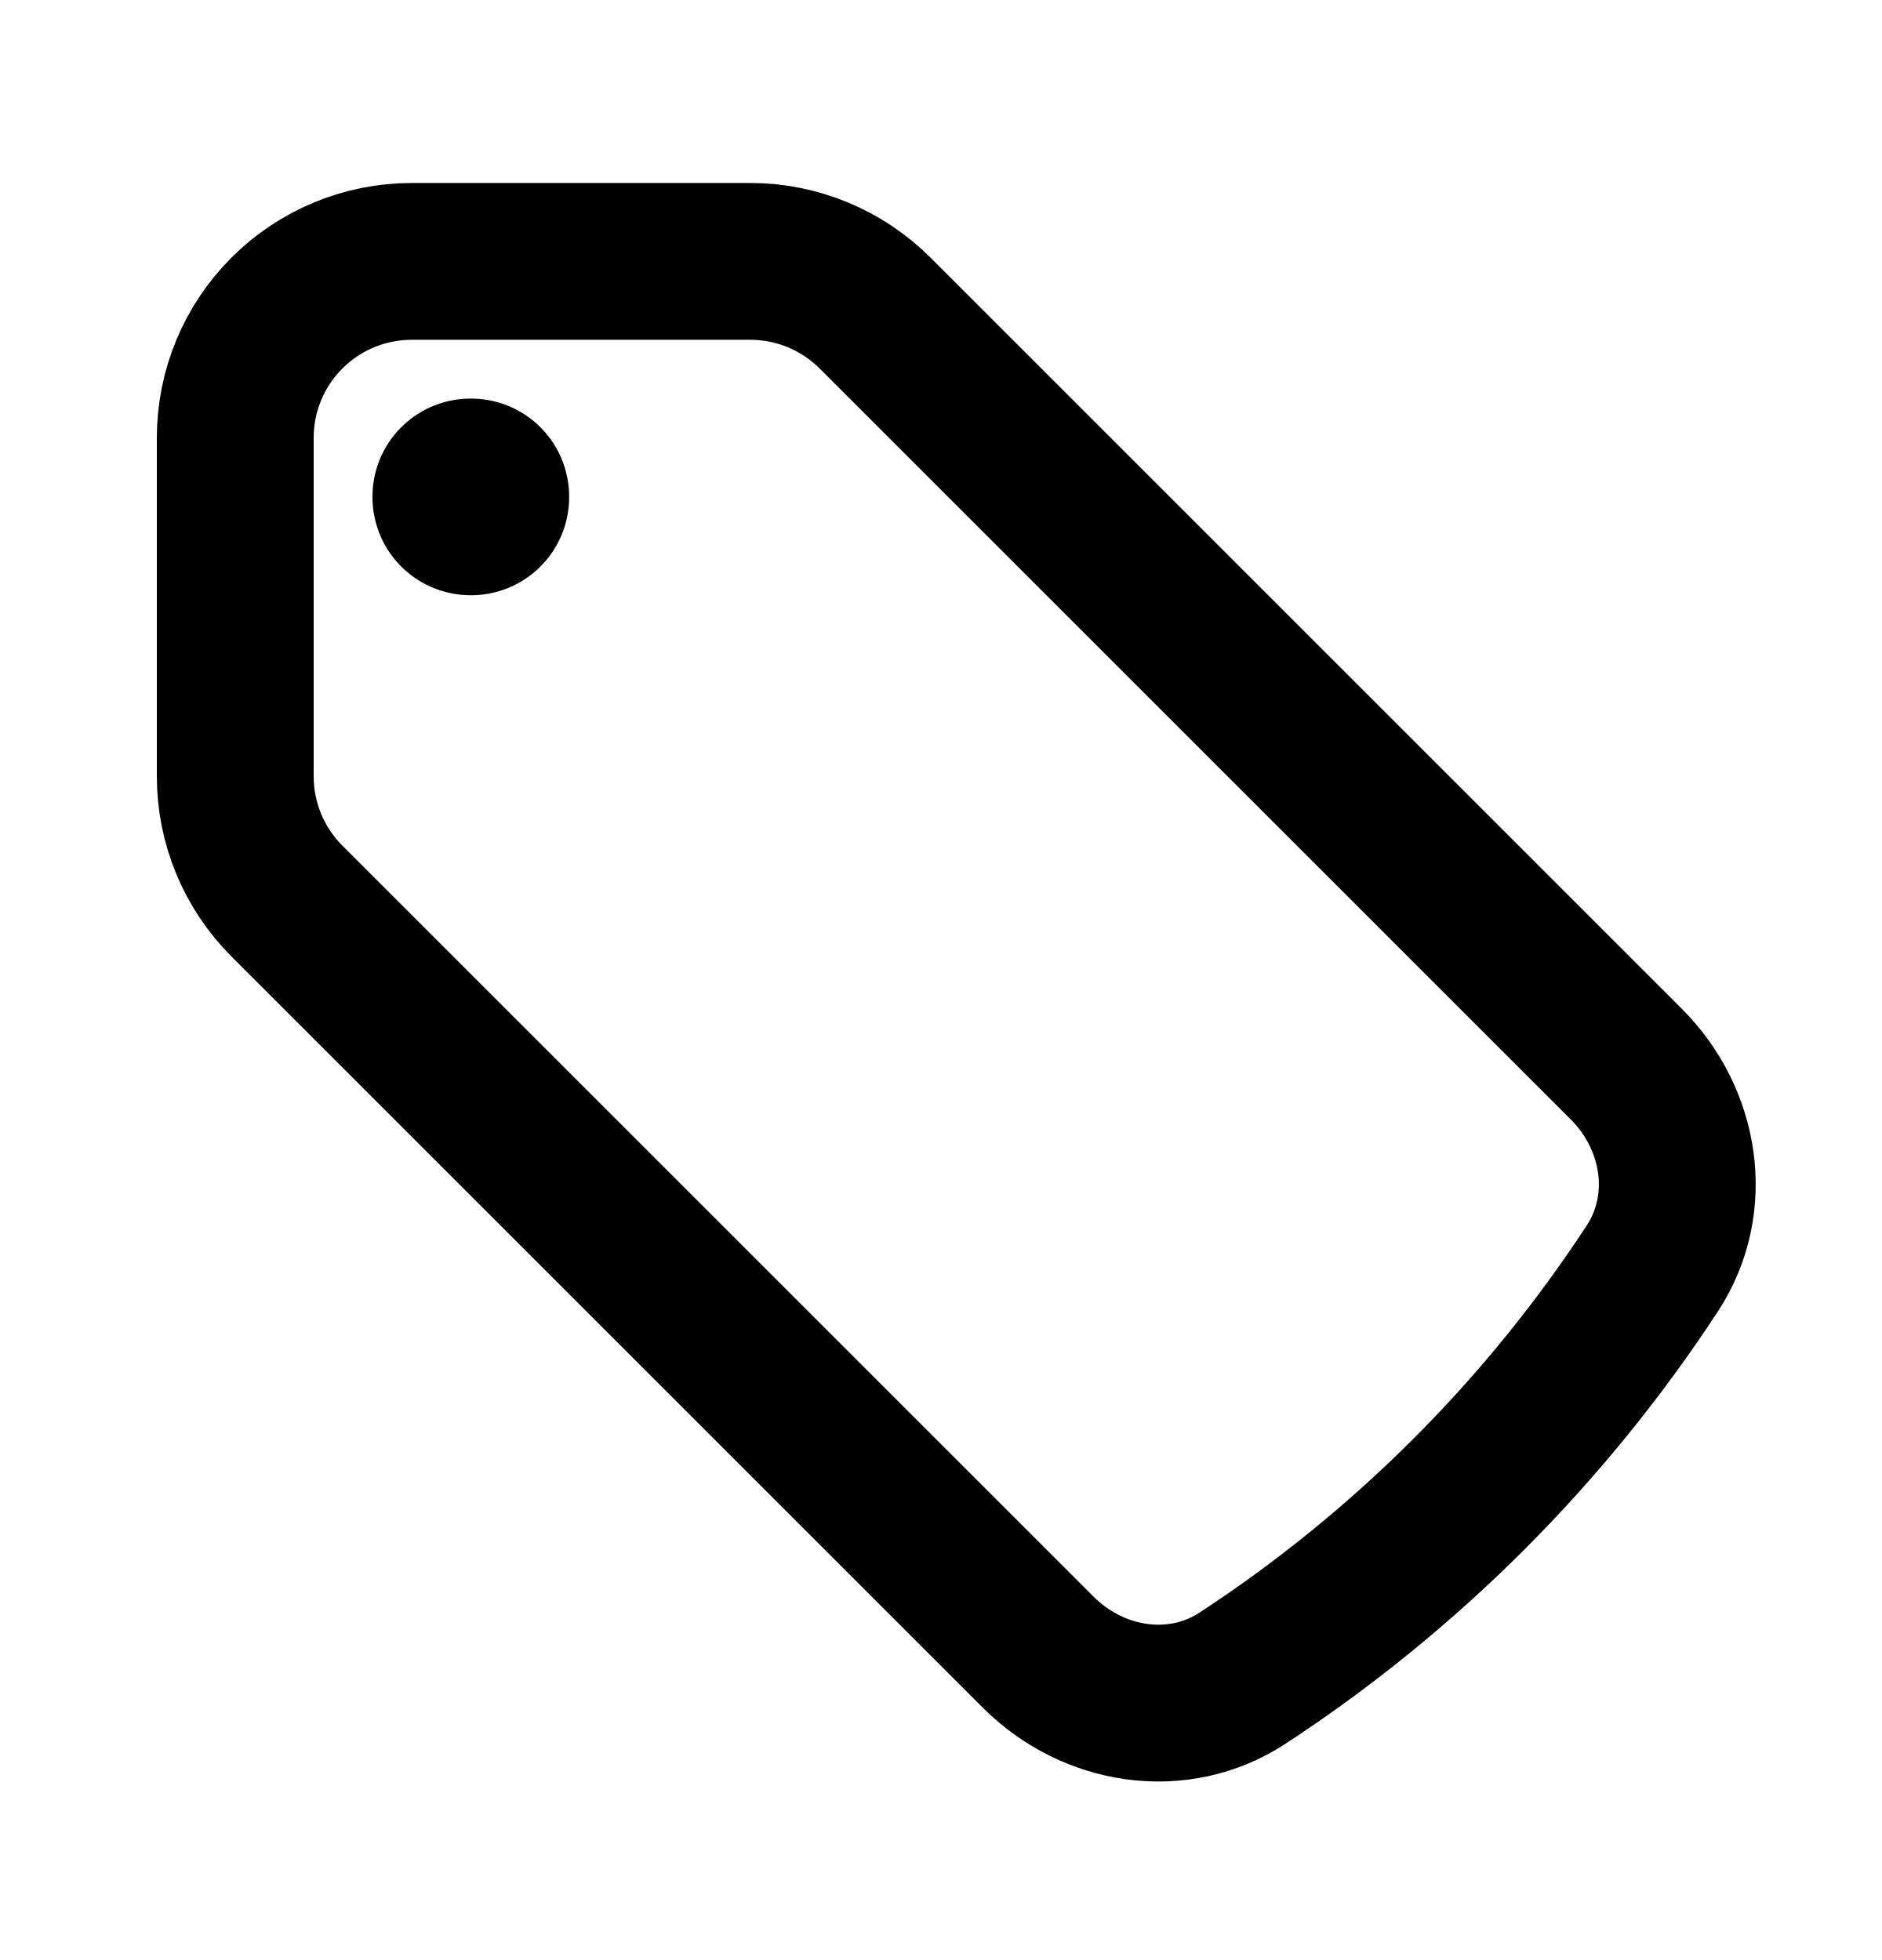
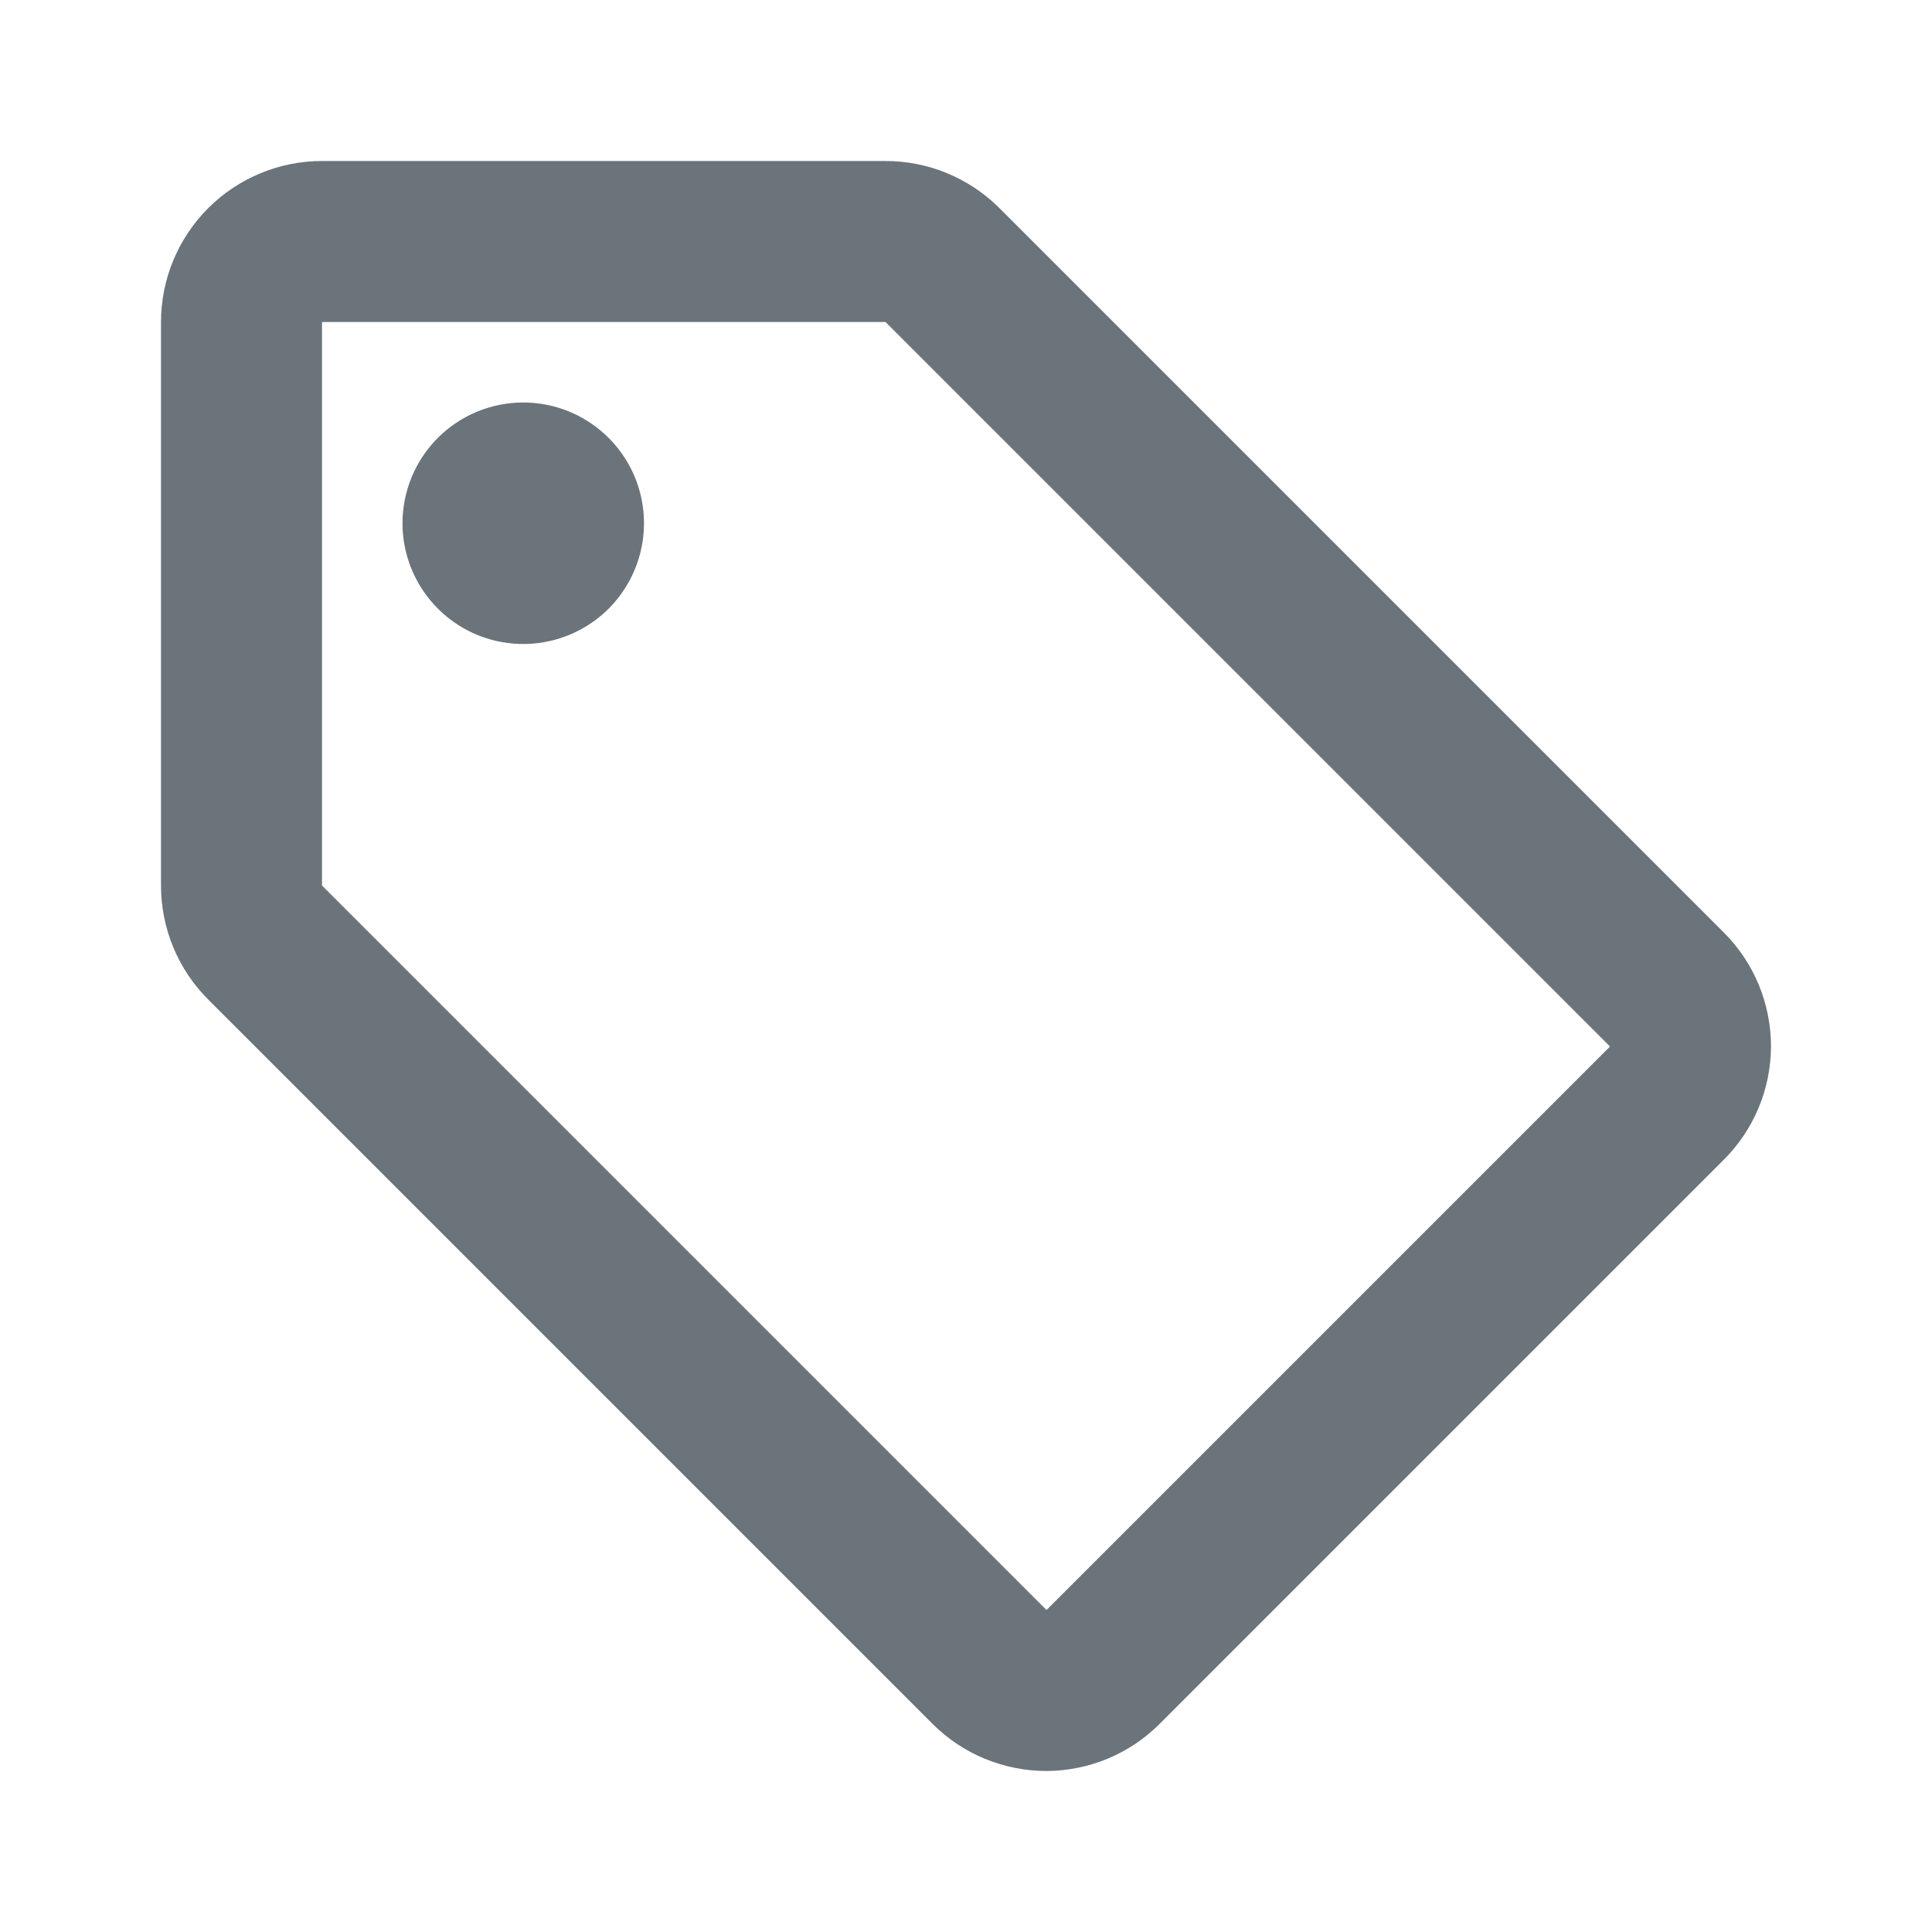
- <svg xmlns="http://www.w3.org/2000/svg" width="24" height="25" viewBox="0 0 24 25" fill="none">
-   <path d="M9.568 3.334H5.25C4.653 3.334 4.081 3.571 3.659 3.993C3.237 4.415 3 4.987 3 5.584V9.902C3 10.499 3.237 11.072 3.659 11.493L13.24 21.074C13.939 21.773 15.02 21.946 15.847 21.404C17.929 20.041 19.707 18.263 21.07 16.181C21.612 15.354 21.439 14.273 20.74 13.574L11.16 3.994C10.951 3.785 10.703 3.619 10.43 3.506C10.156 3.392 9.864 3.334 9.568 3.334Z" stroke="black" stroke-width="2" stroke-linecap="round" stroke-linejoin="round" />
-   <path d="M6 6.334H6.008V6.342H6V6.334Z" stroke="black" stroke-width="2.5" stroke-linecap="round" stroke-linejoin="round" />
+ <svg xmlns="http://www.w3.org/2000/svg" width="24" height="24" viewBox="0 0 24 24" fill="none">
+   <path d="M21.41 11.58L12.41 2.58C12.035 2.208 11.528 2 11 2H4C3.47 2 2.961 2.211 2.586 2.586C2.211 2.961 2 3.47 2 4V11C2 11.264 2.052 11.525 2.153 11.769C2.254 12.013 2.403 12.234 2.59 12.42L11.59 21.42C11.965 21.792 12.472 22 13 22C13.53 21.998 14.037 21.786 14.41 21.41L21.41 14.41C21.786 14.037 21.998 13.53 22 13C22 12.736 21.948 12.475 21.847 12.231C21.746 11.987 21.597 11.766 21.41 11.58ZM13 20L4 11V4H11L20 13M6.5 5C6.797 5 7.087 5.088 7.333 5.253C7.58 5.418 7.772 5.652 7.886 5.926C7.999 6.2 8.029 6.502 7.971 6.793C7.913 7.084 7.77 7.351 7.561 7.561C7.351 7.77 7.084 7.913 6.793 7.971C6.502 8.029 6.2 7.999 5.926 7.886C5.652 7.772 5.418 7.58 5.253 7.333C5.088 7.087 5 6.797 5 6.5C5 6.102 5.158 5.721 5.439 5.439C5.721 5.158 6.102 5 6.5 5Z" fill="#6B747B" />
</svg>
